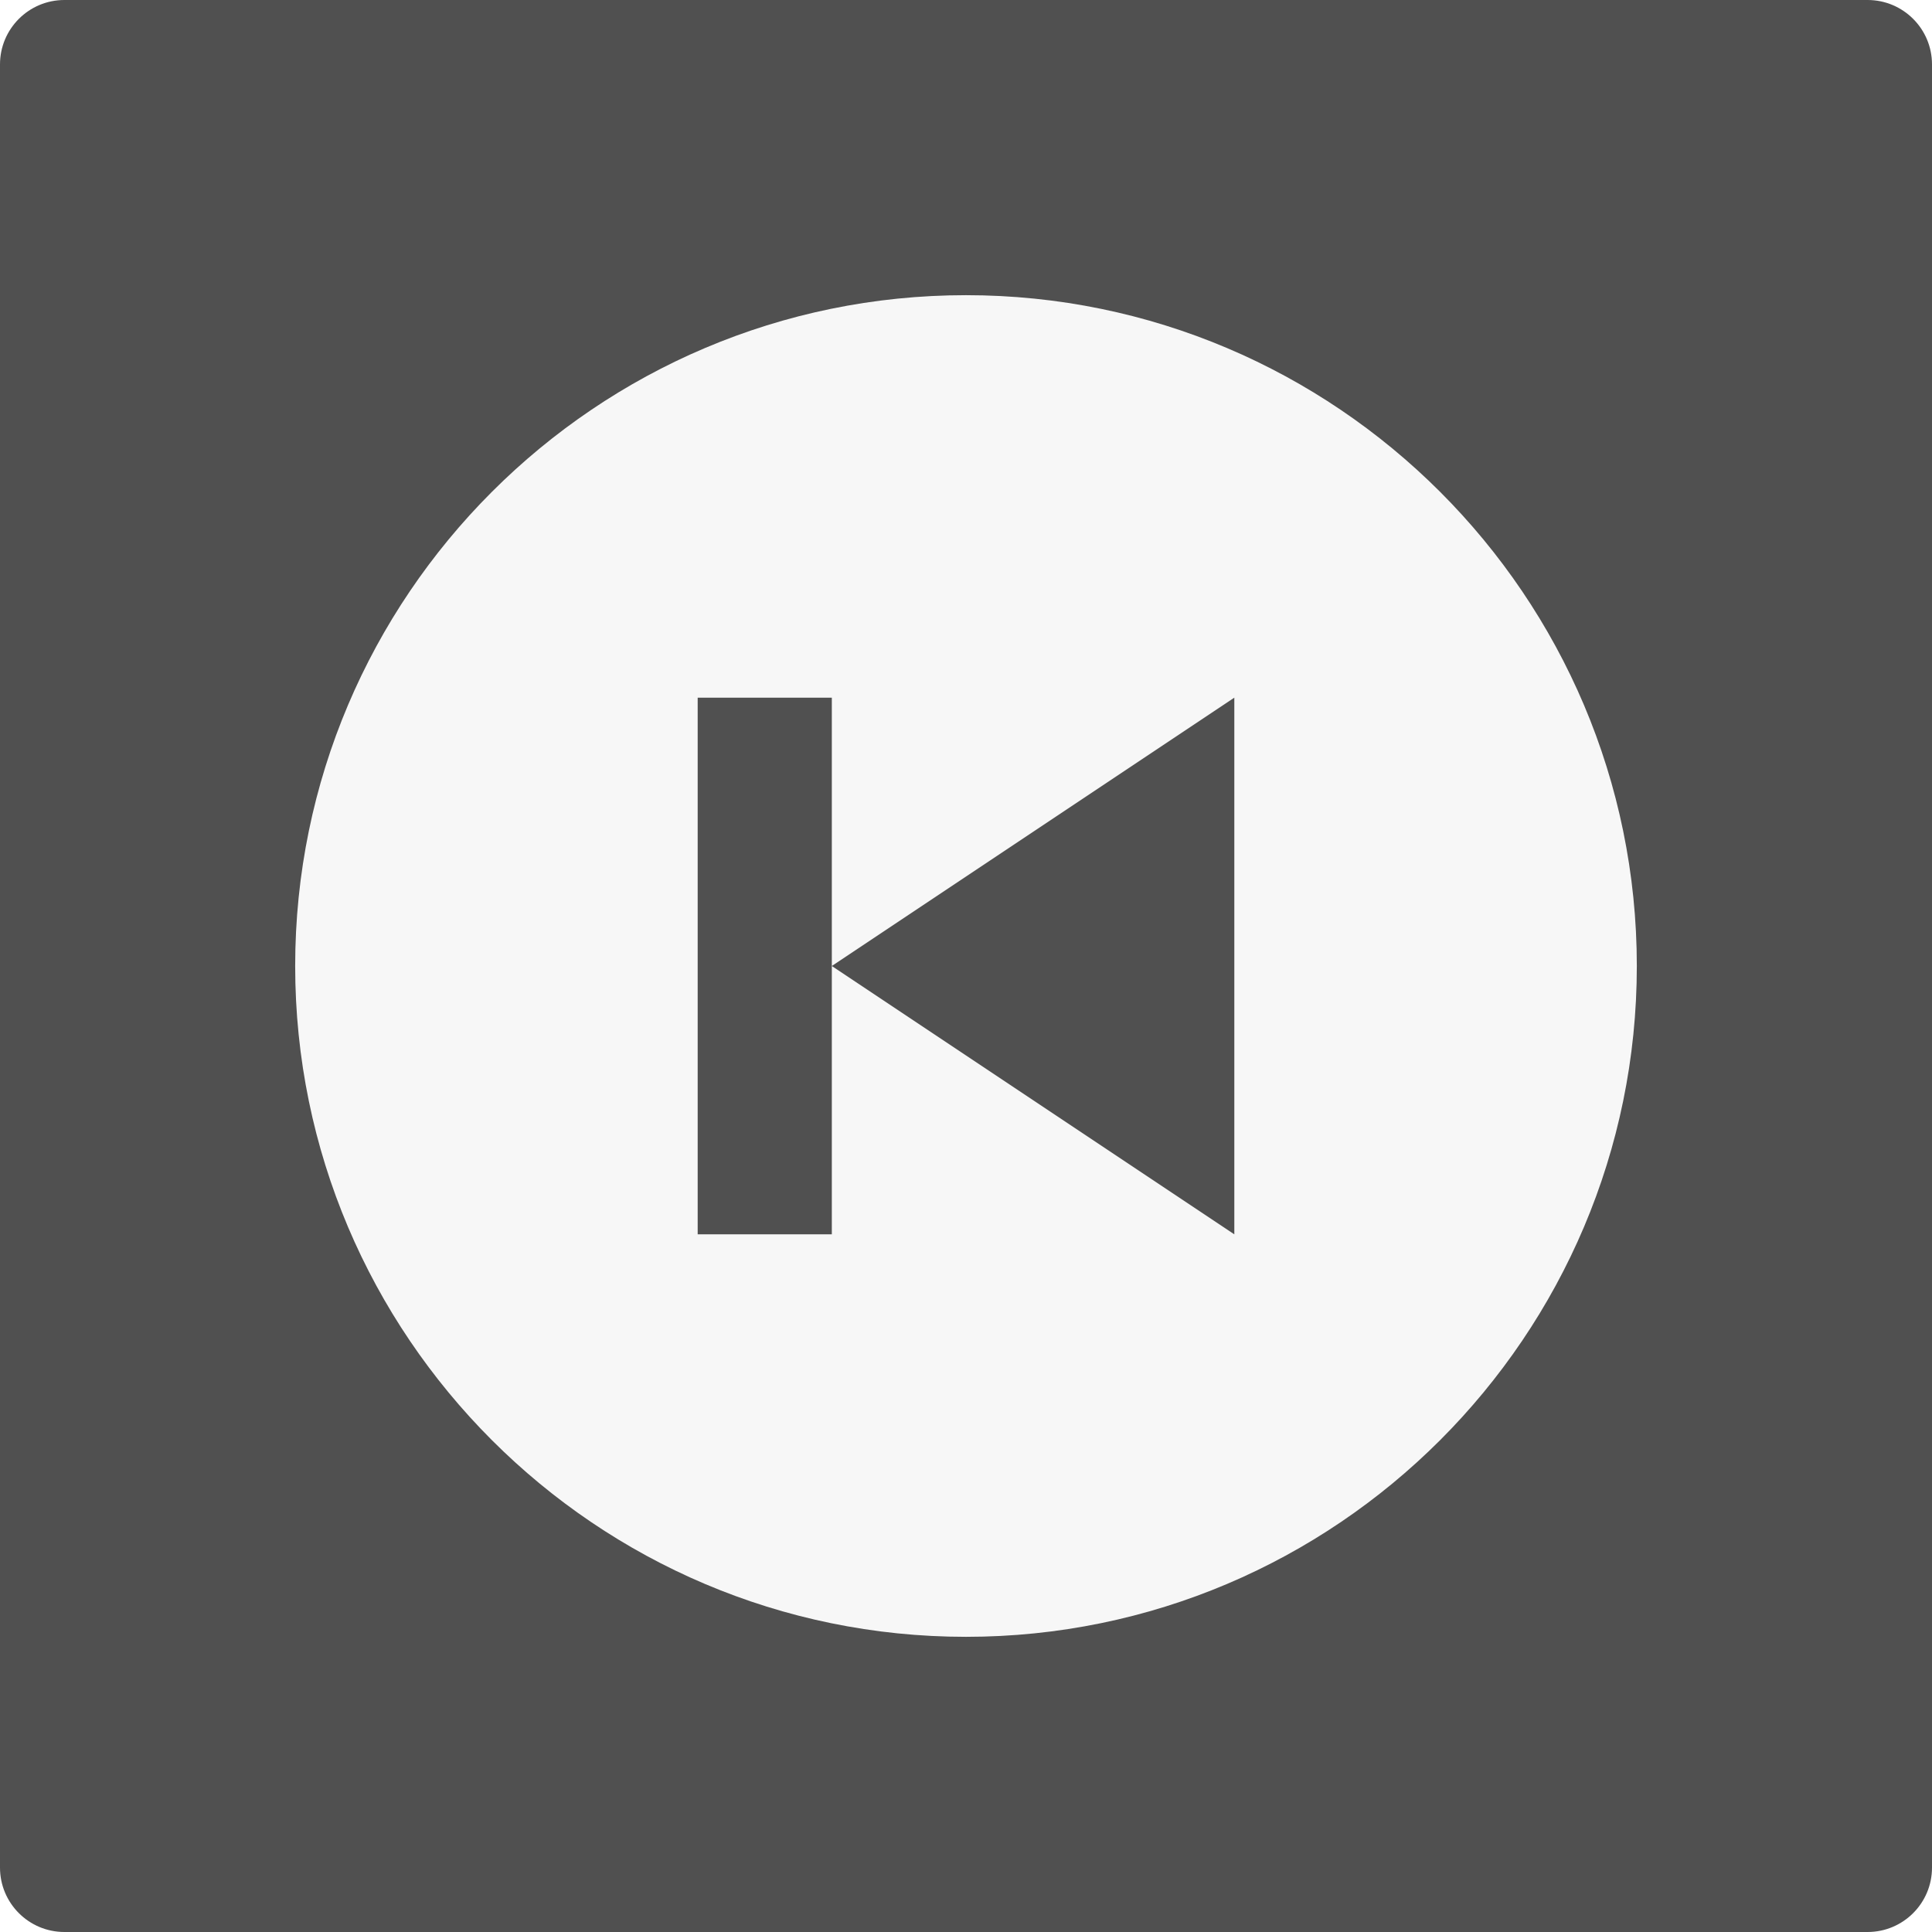
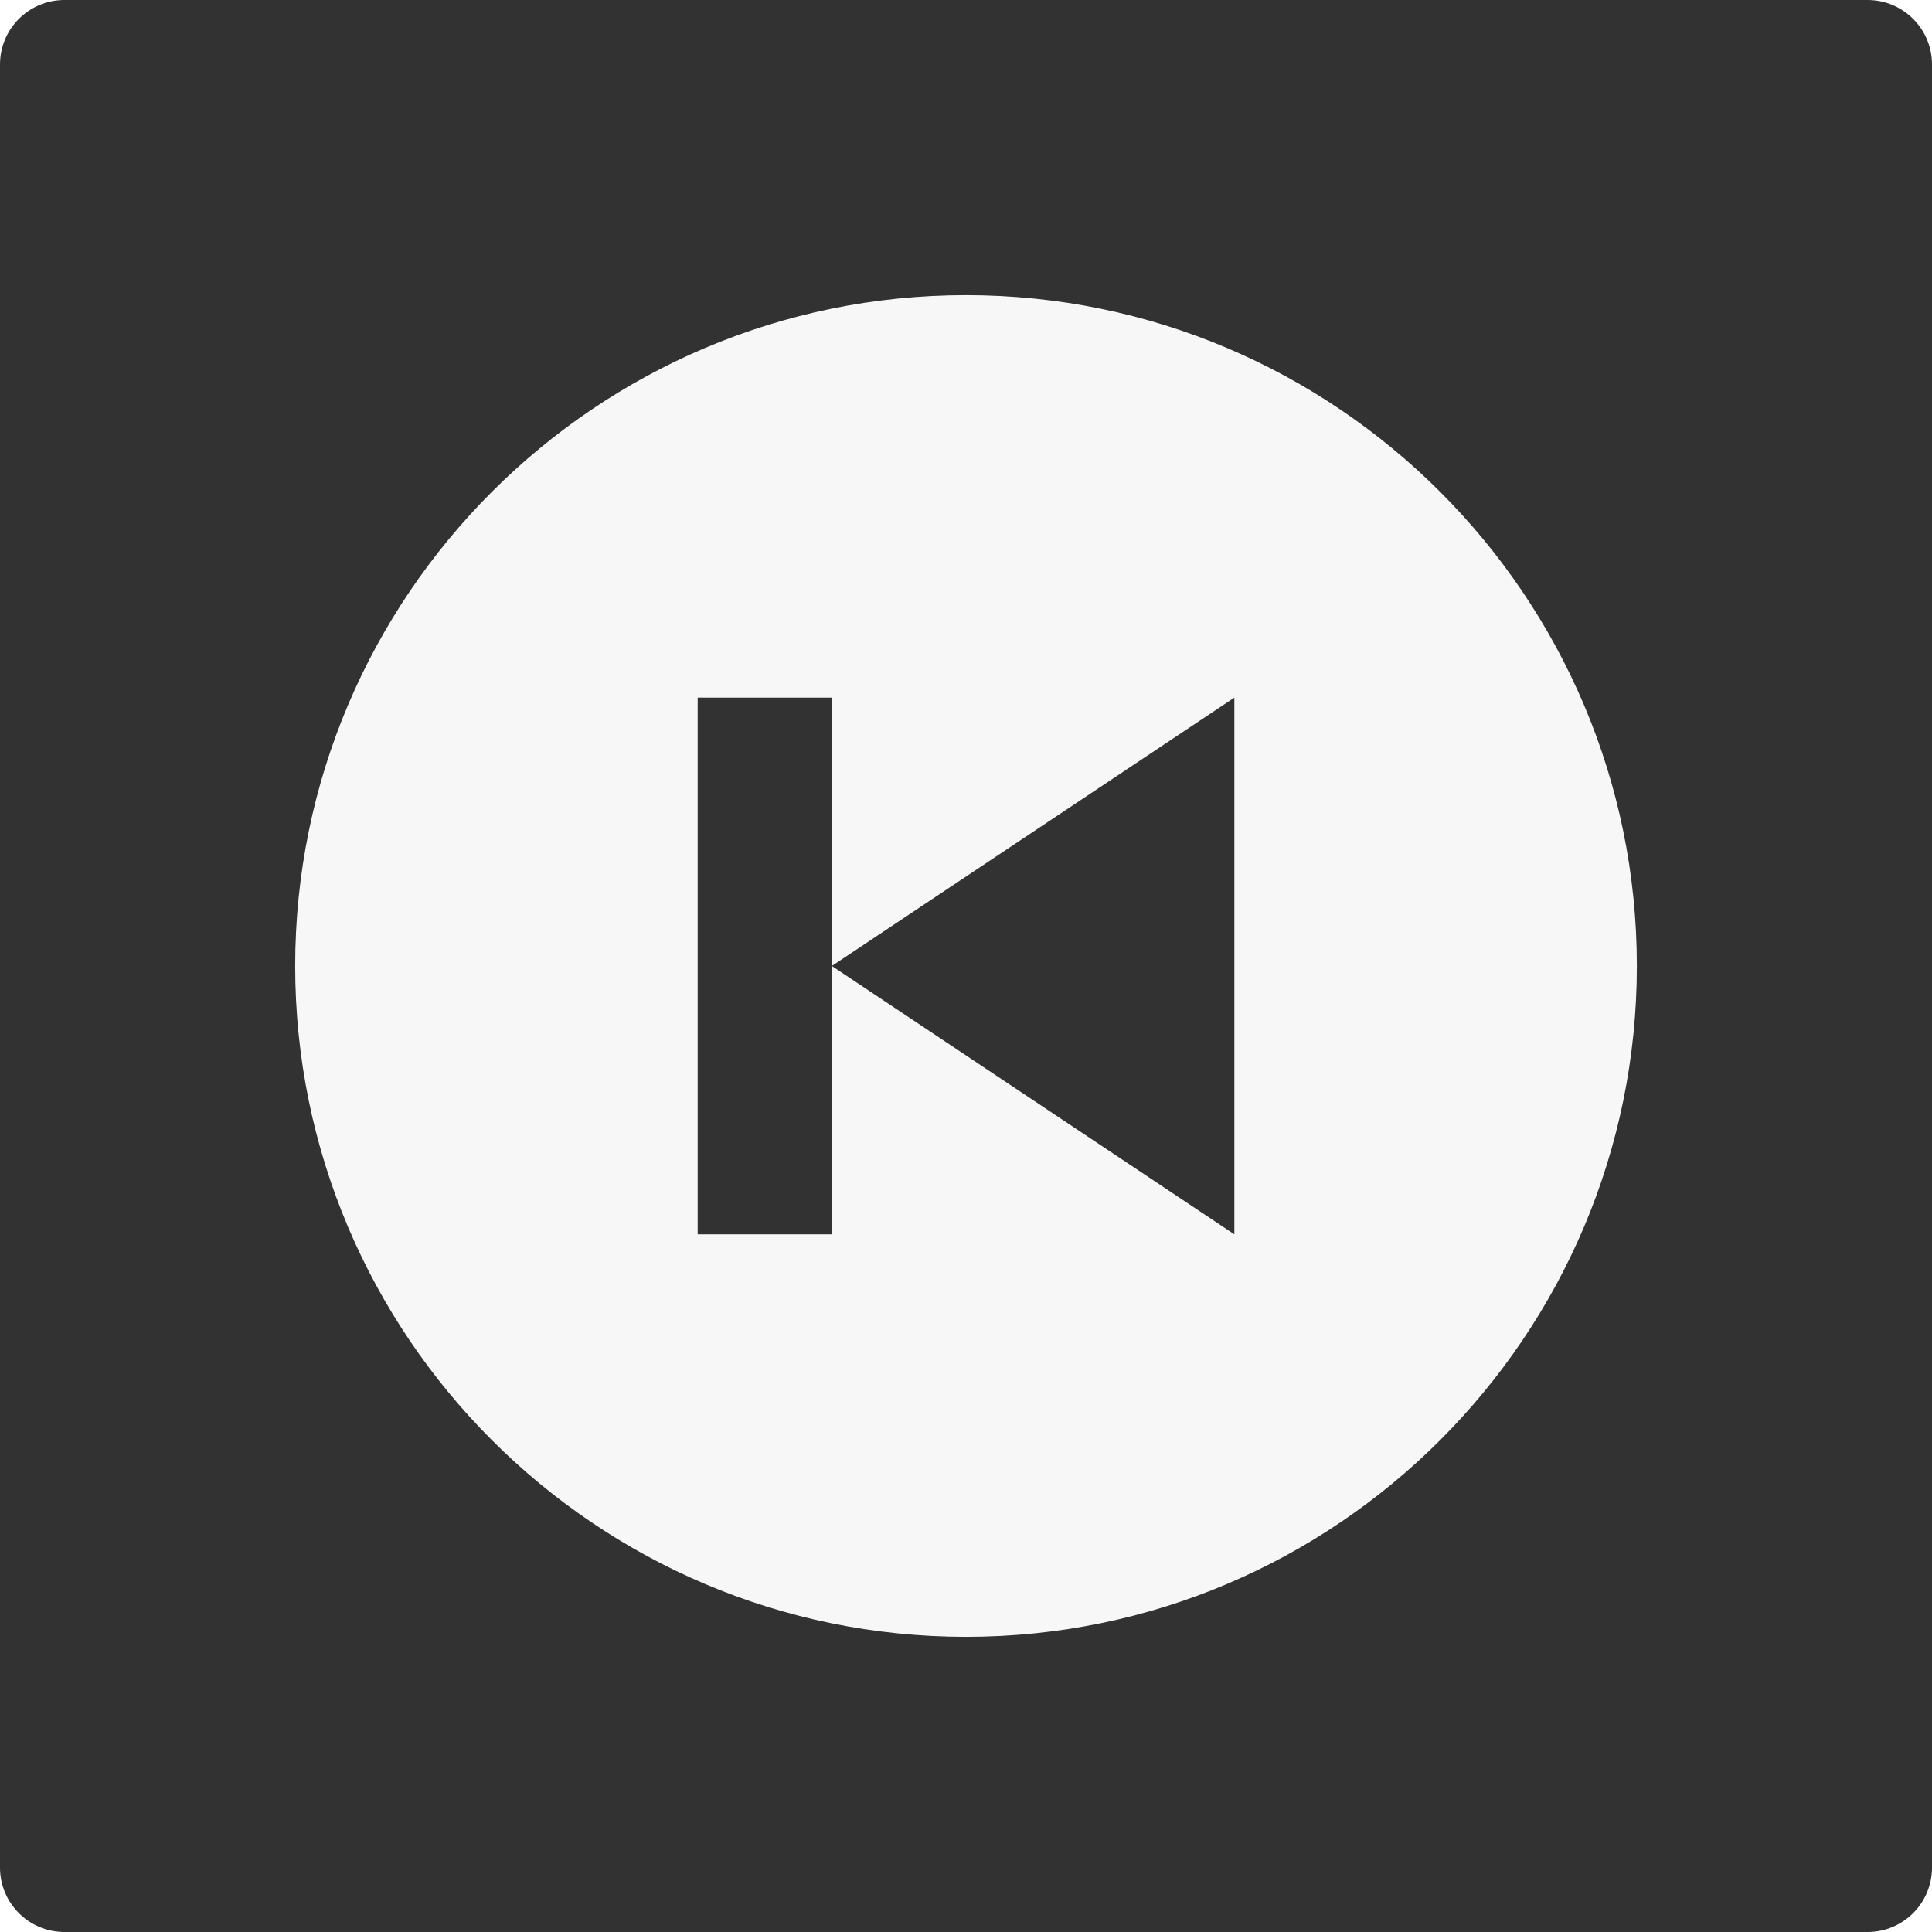
<svg xmlns="http://www.w3.org/2000/svg" width="60" height="60" viewBox="0 0 60 60" fill="none">
-   <rect width="60" height="60" rx="2" fill="#505050" />
-   <path d="M30 9.167C18.512 9.167 9.167 18.513 9.167 30C9.167 41.488 18.512 50.833 30 50.833C41.489 50.833 50.833 41.488 50.833 30C50.833 18.513 41.489 9.167 30 9.167ZM38.333 38.333L25.833 30V38.333H21.667V21.667H25.833V30L38.333 21.667V38.333Z" fill="#F7F7F7" />
+   <rect width="60" height="60" rx="2" fill="#323232" />
+   <path d="M30 9.166C18.513 9.166 9.167 18.512 9.167 29.999C9.167 41.487 18.513 50.833 30 50.833C41.49 50.833 50.834 41.487 50.834 29.999C50.834 18.512 41.49 9.166 30 9.166ZM38.334 38.333L25.834 29.999L25.834 38.333H21.667V21.666H25.834V29.999L38.334 21.666V38.333Z" fill="#F7F7F7" />
</svg>
